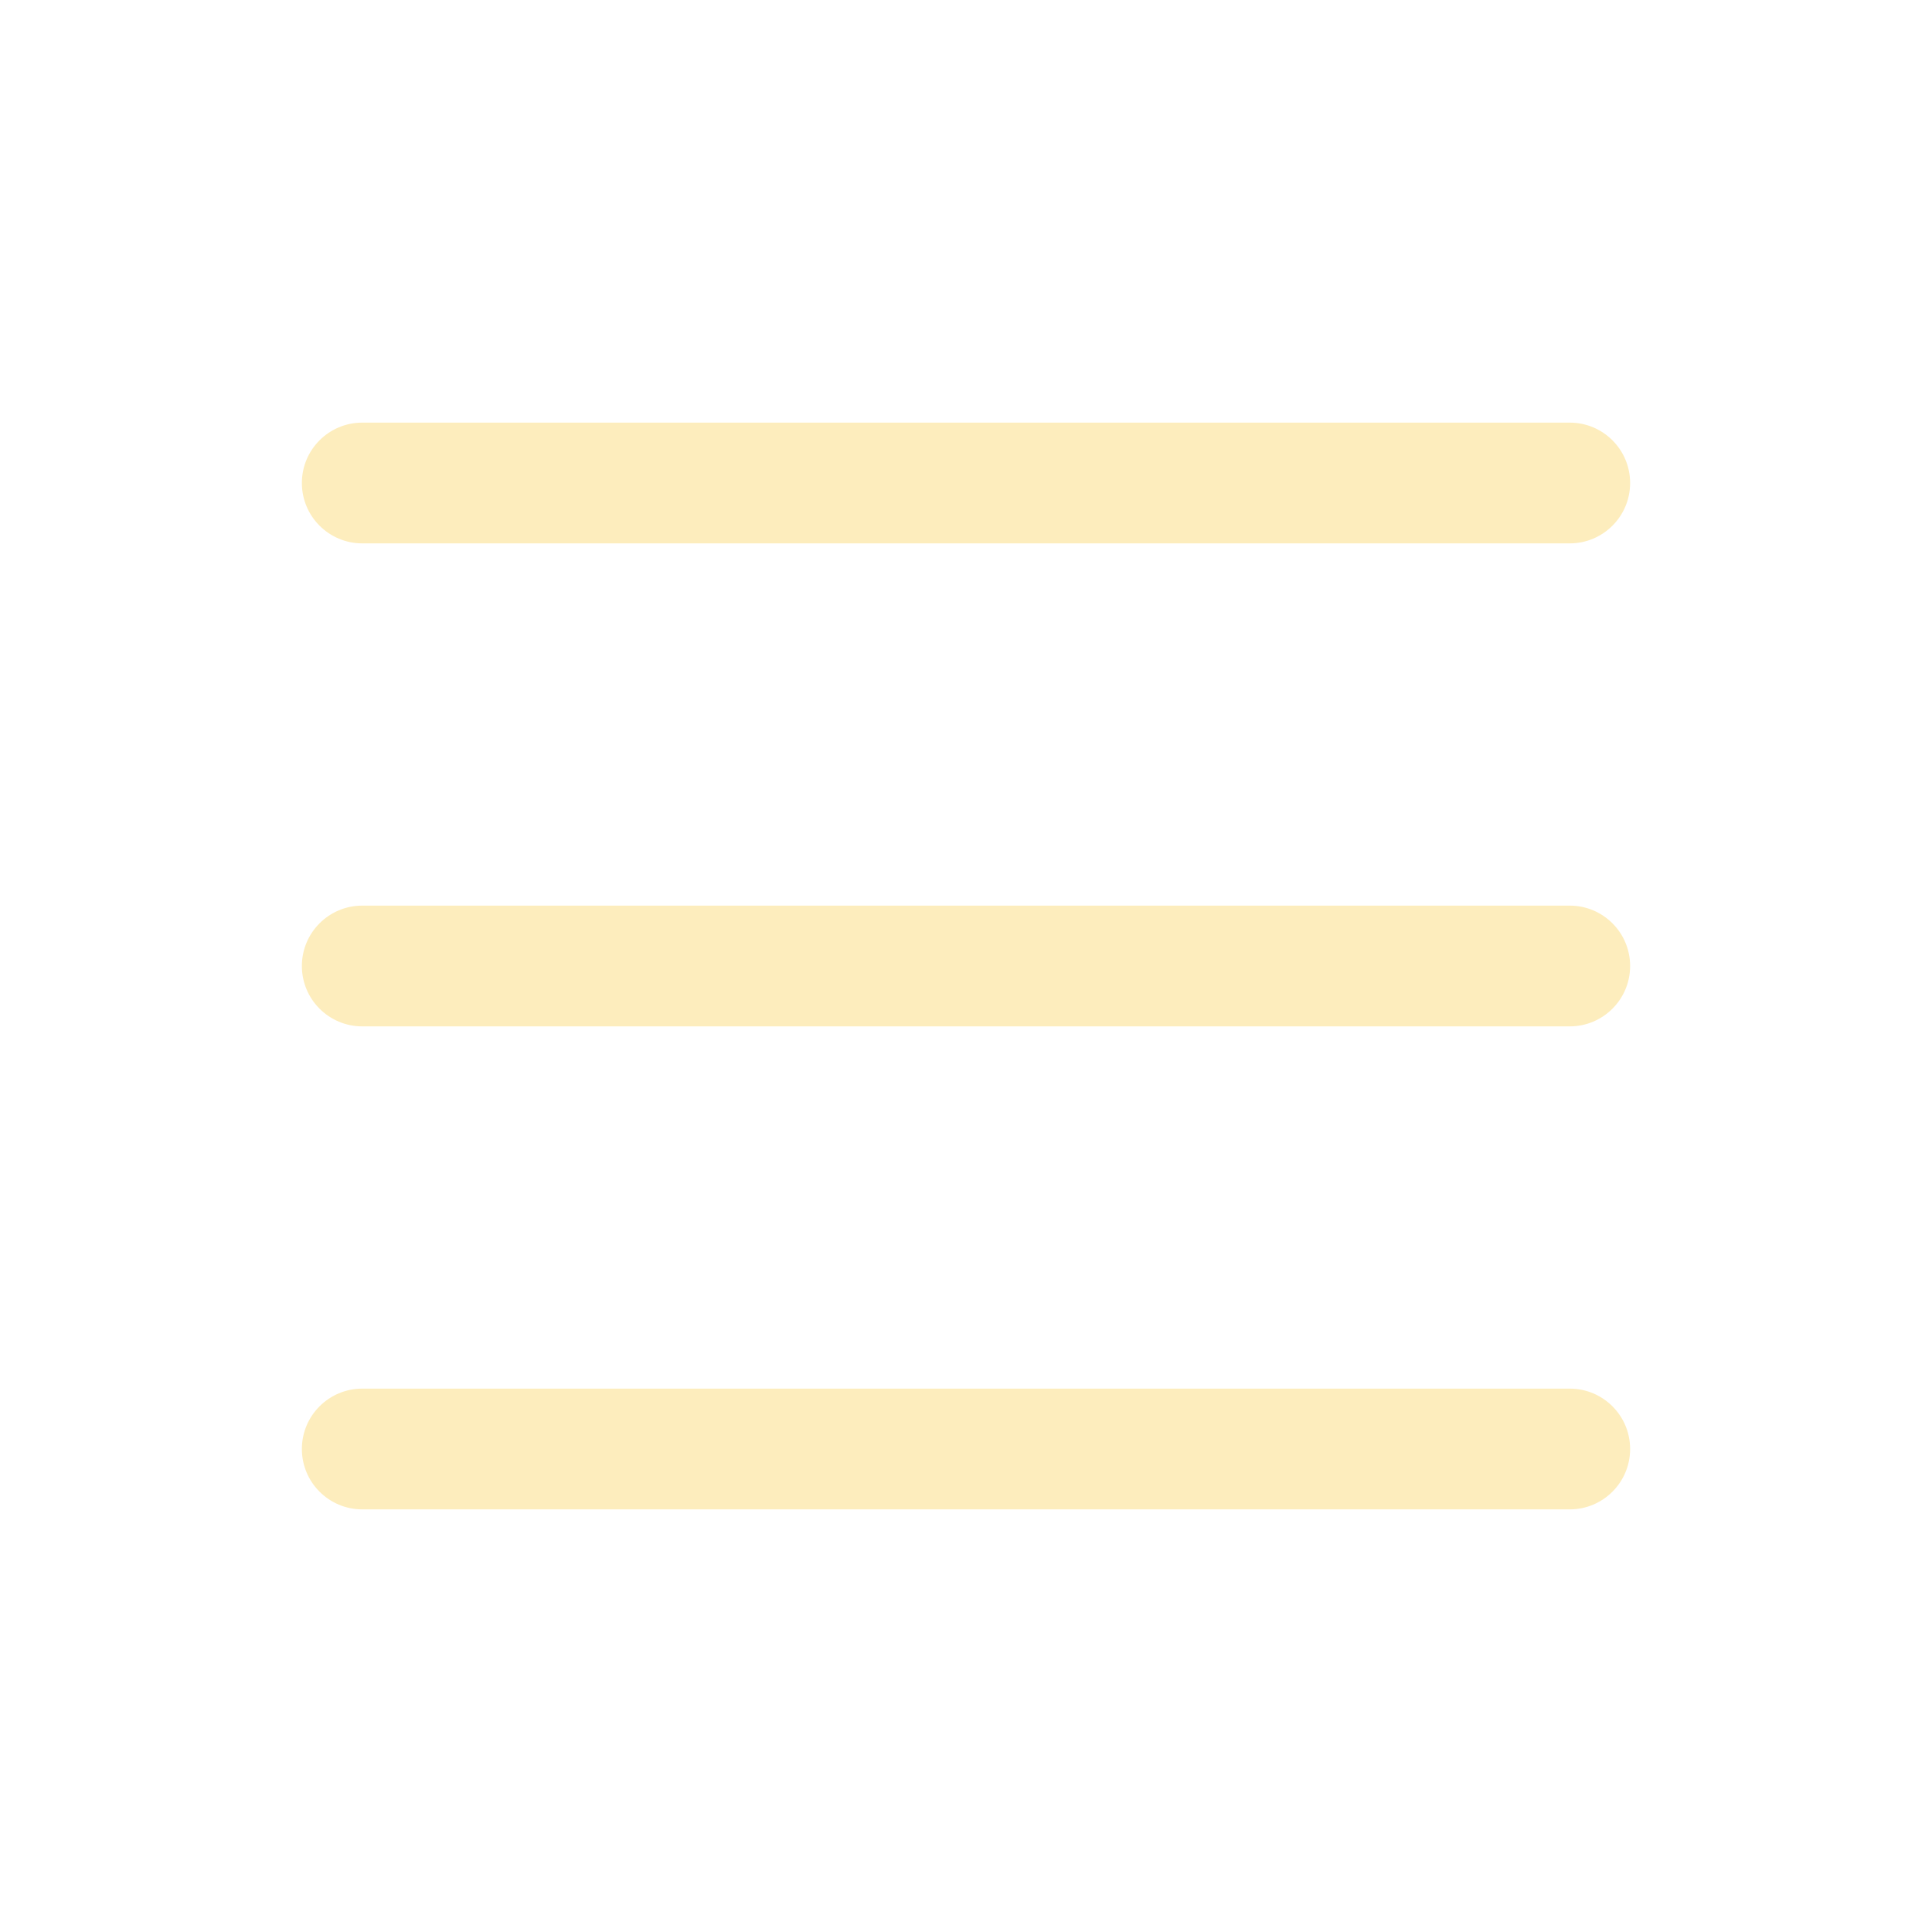
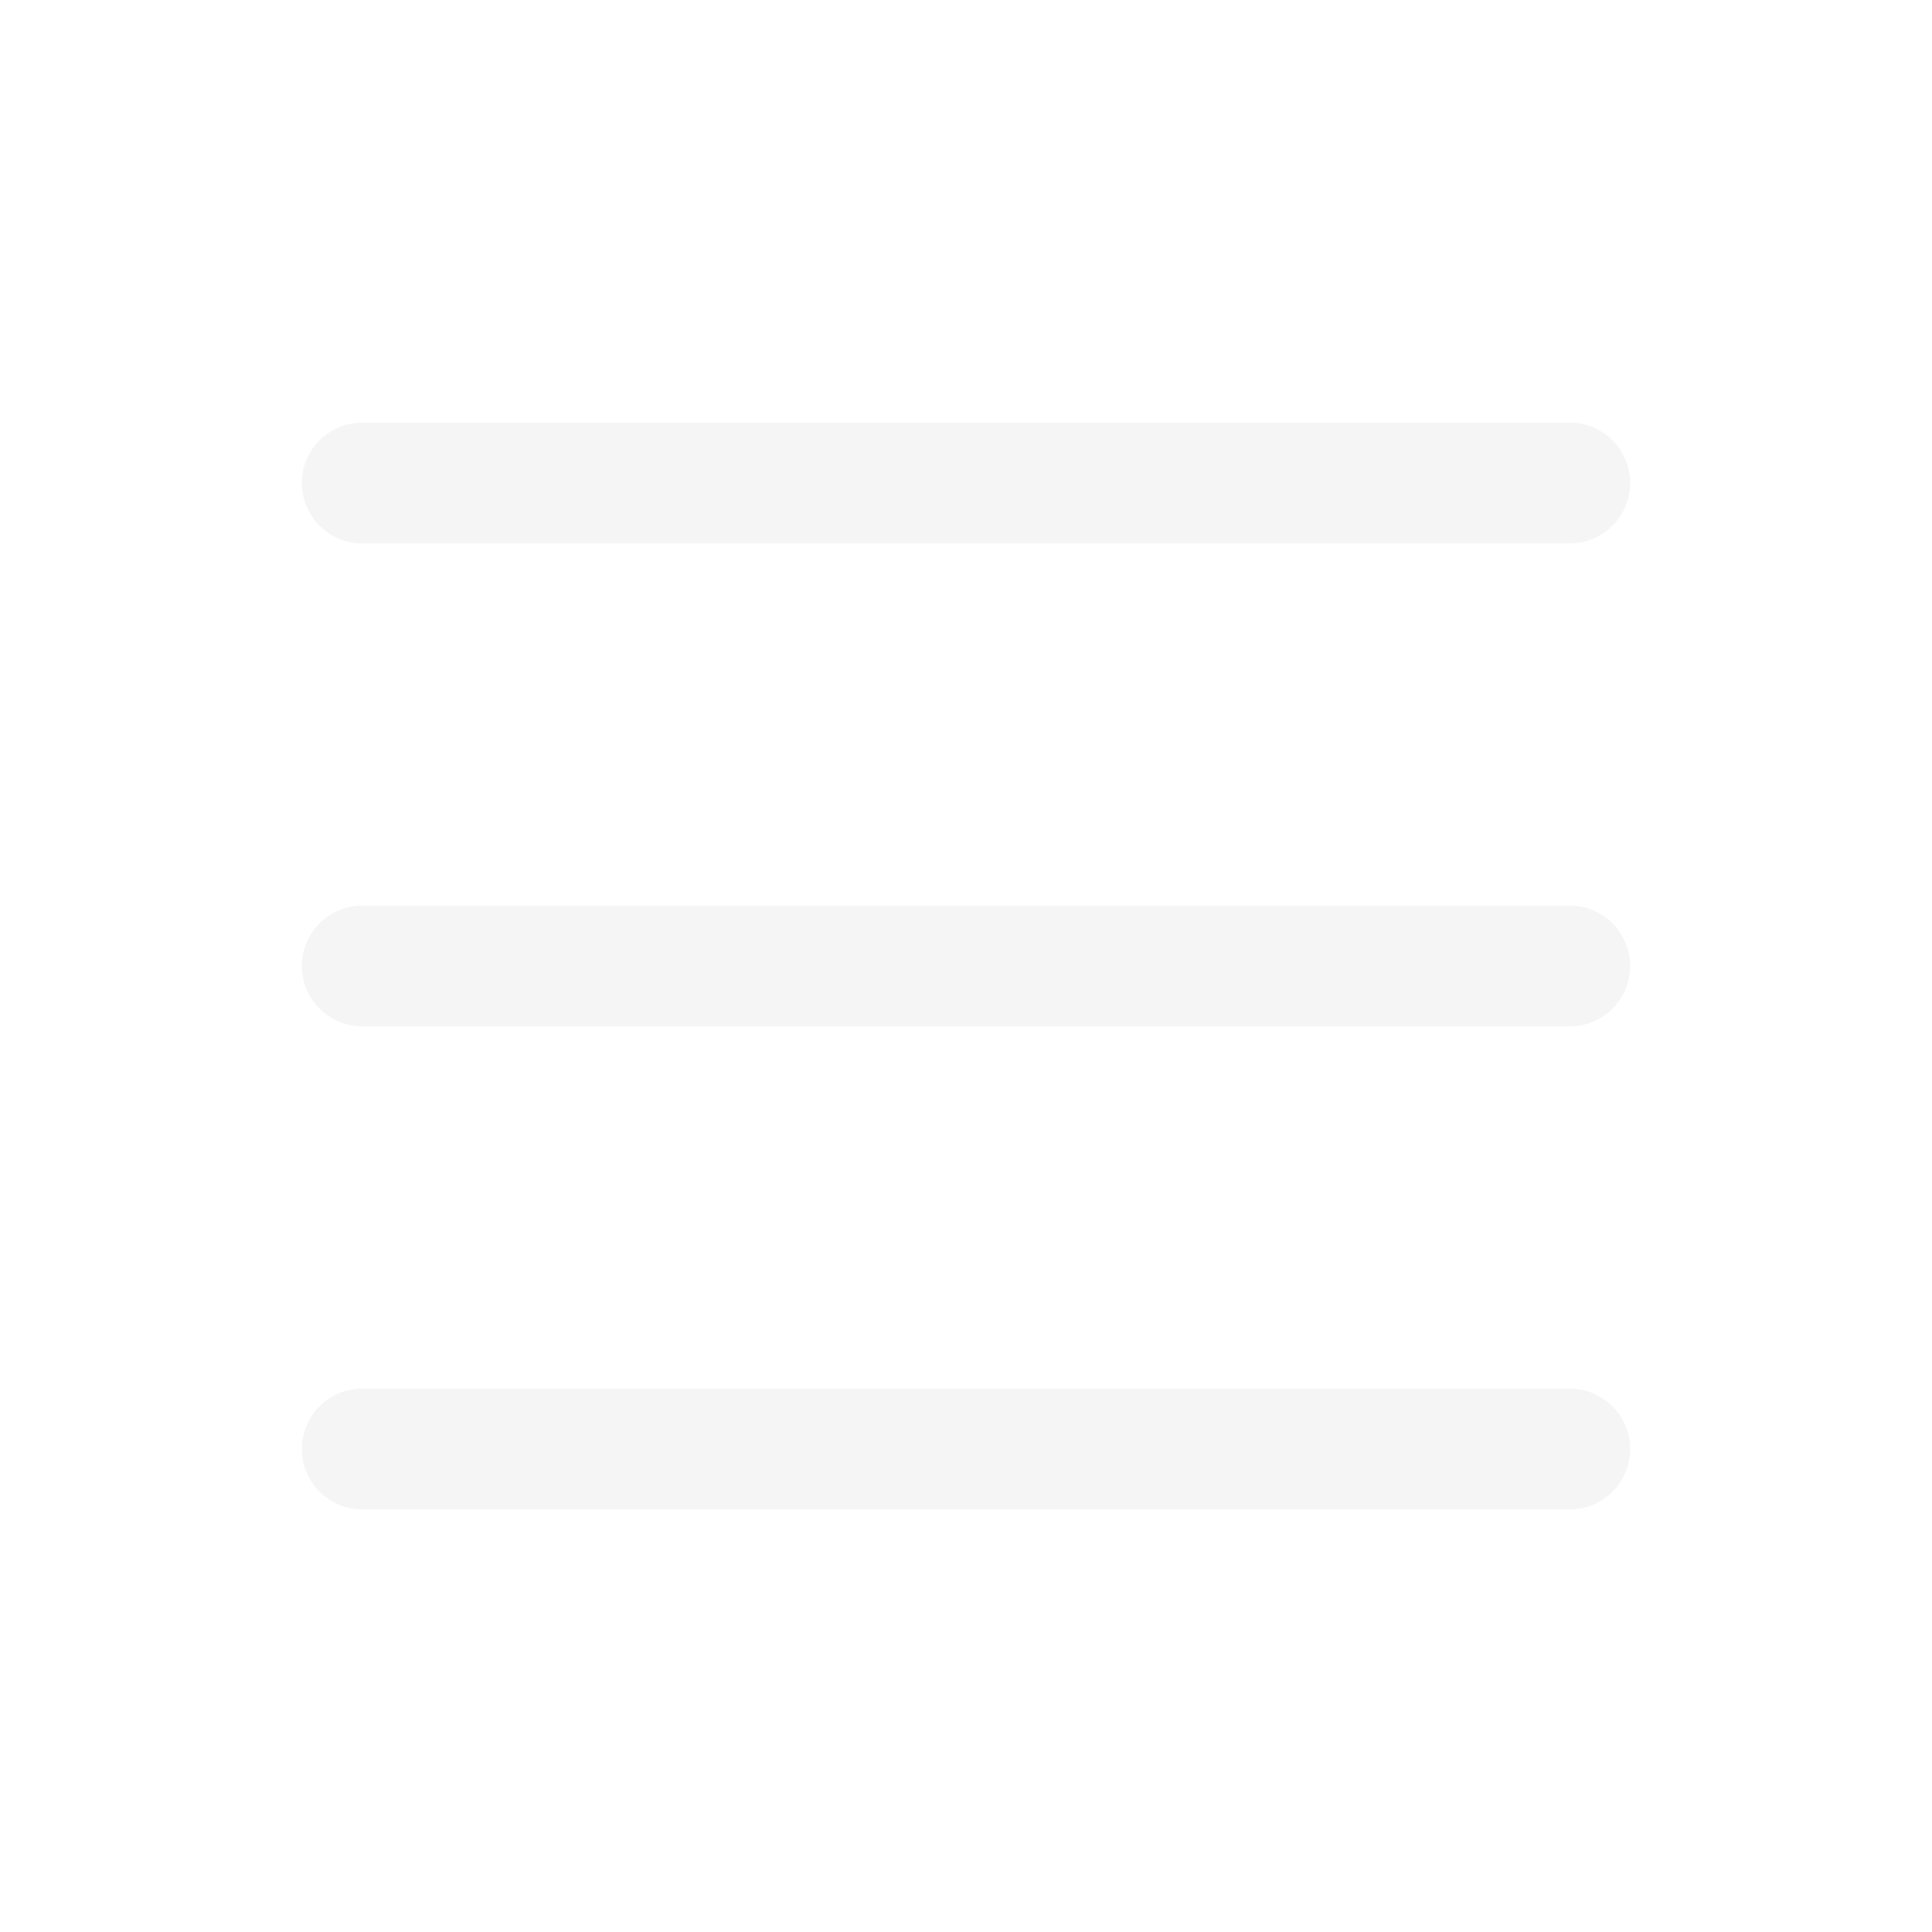
- <svg xmlns="http://www.w3.org/2000/svg" width="16" height="16" fill="#fdedbd" class="bi bi-list" viewBox="0 0 16 16">
+ <svg xmlns="http://www.w3.org/2000/svg" width="16" height="16" fill="#f5f5f5" class="bi bi-list" viewBox="0 0 16 16">
  <path fill-rule="evenodd" d="M2.5 12a.5.5 0 0 1 .5-.5h10a.5.5 0 0 1 0 1H3a.5.5 0 0 1-.5-.5zm0-4a.5.5 0 0 1 .5-.5h10a.5.5 0 0 1 0 1H3a.5.5 0 0 1-.5-.5zm0-4a.5.5 0 0 1 .5-.5h10a.5.5 0 0 1 0 1H3a.5.5 0 0 1-.5-.5z" />
</svg>
